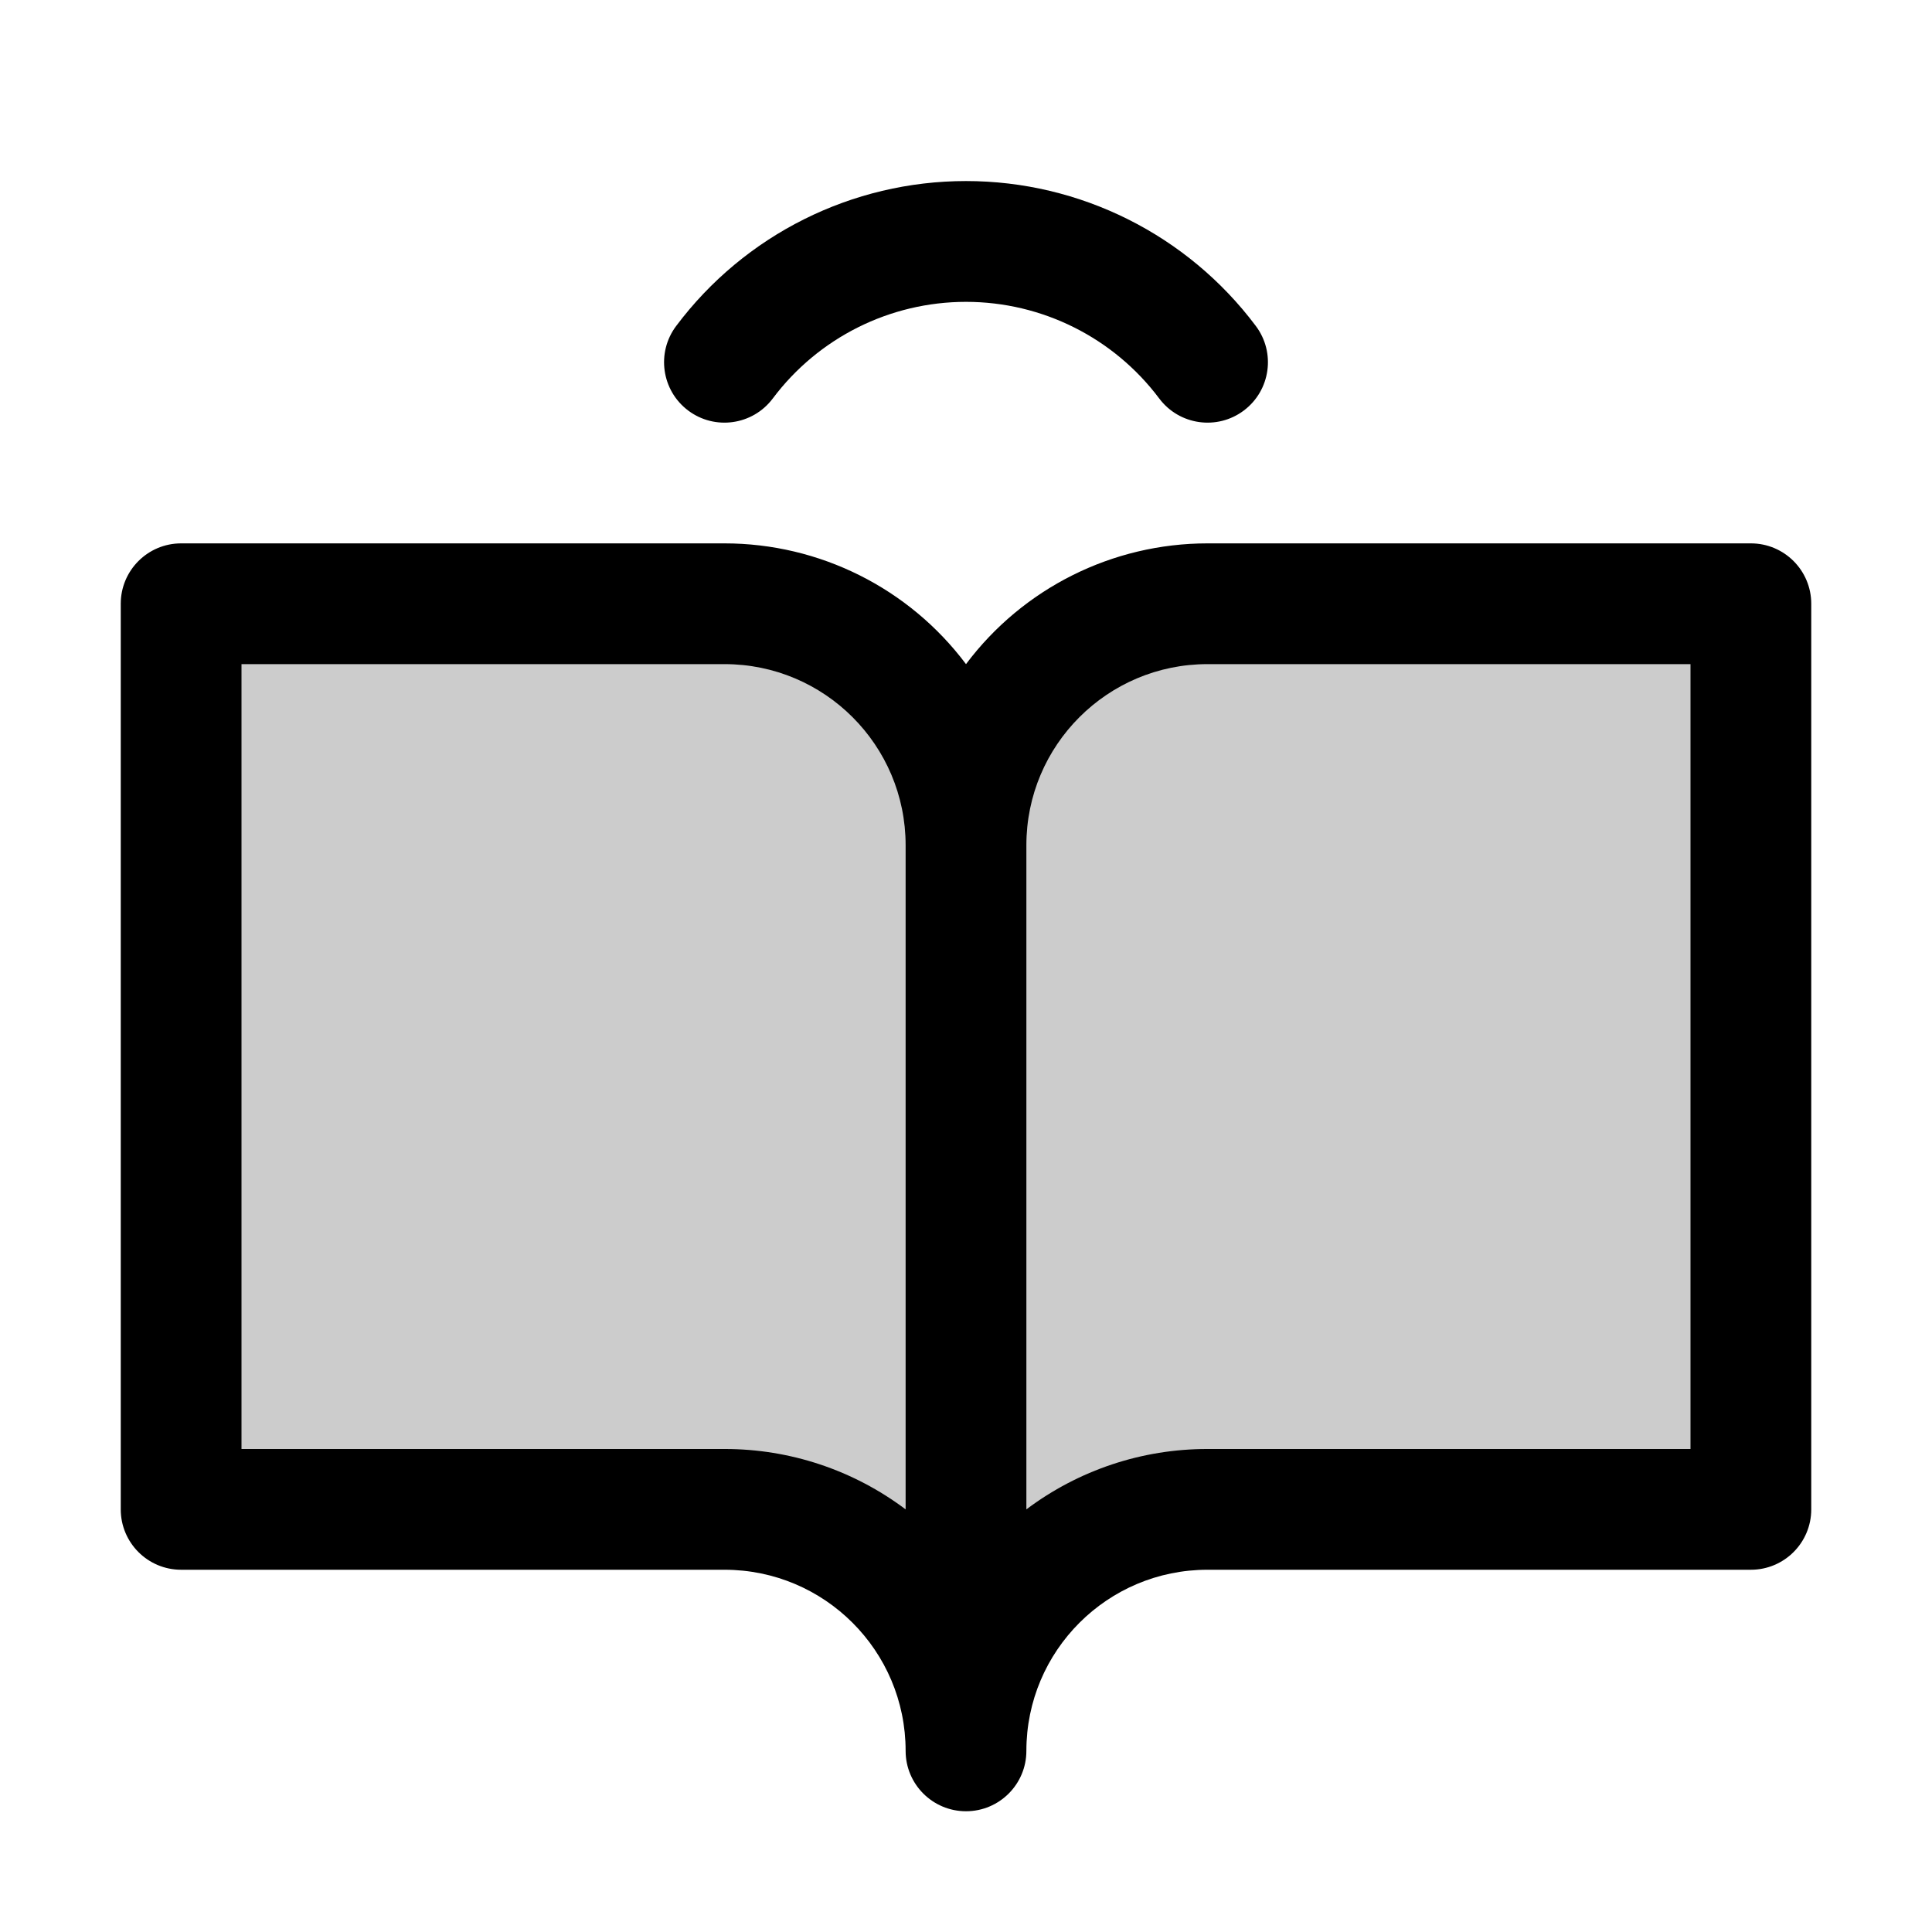
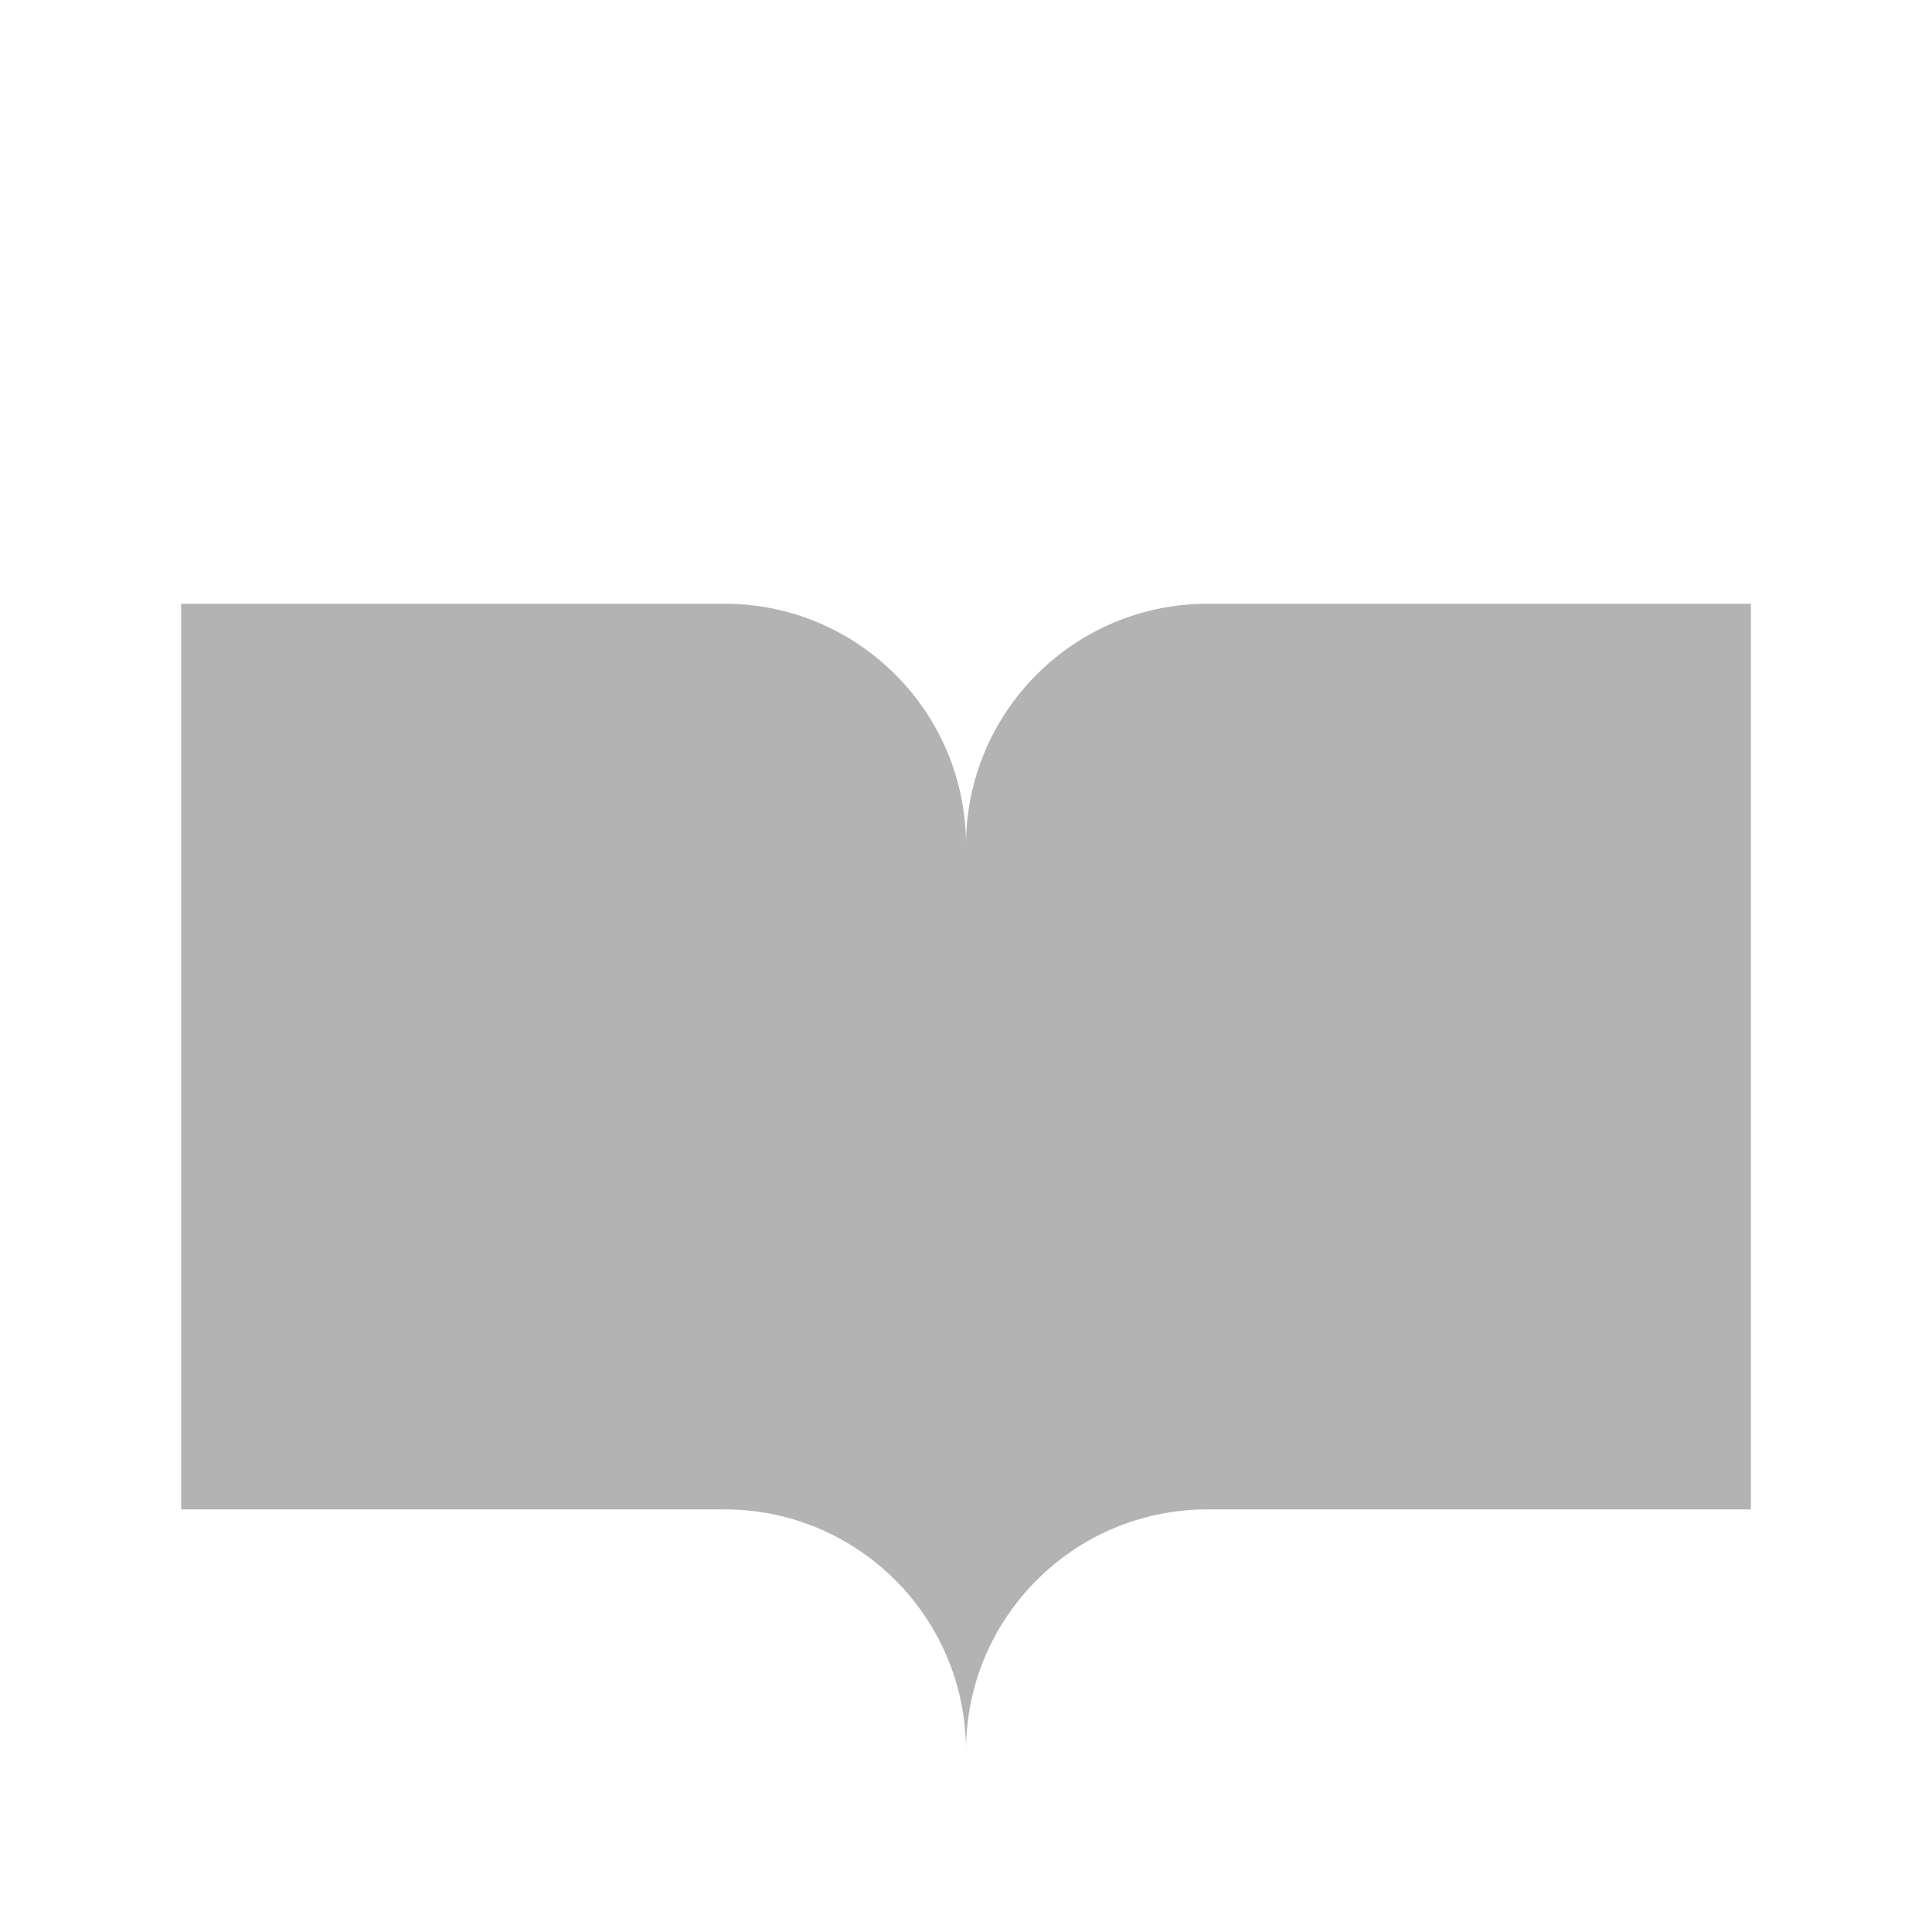
- <svg xmlns="http://www.w3.org/2000/svg" width="32" height="32" fill="#000000" viewBox="0 0 256 256">
-   <path d="M232,80V200H160a32,32,0,0,0-32,32,32,32,0,0,0-32-32H24V80H96a32,32,0,0,1,32,32,32,32,0,0,1,32-32Z" opacity="0.2" />
-   <path d="M232,72H160a40,40,0,0,0-32,16A40,40,0,0,0,96,72H24a8,8,0,0,0-8,8V200a8,8,0,0,0,8,8H96a24,24,0,0,1,24,24,8,8,0,0,0,16,0,24,24,0,0,1,24-24h72a8,8,0,0,0,8-8V80A8,8,0,0,0,232,72ZM96,192H32V88H96a24,24,0,0,1,24,24v88A39.81,39.81,0,0,0,96,192Zm128,0H160a39.81,39.81,0,0,0-24,8V112a24,24,0,0,1,24-24h64ZM89.6,43.19a48,48,0,0,1,76.8,0,8,8,0,0,1-12.79,9.62,32,32,0,0,0-51.22,0A8,8,0,1,1,89.6,43.19Z" />
+ <svg xmlns="http://www.w3.org/2000/svg" viewBox="0 0 256 256" style="">
+   <path width="256" height="256" fill="none" d="M0 0 L256 0 L256 256 L0 256 Z" class="lQVXonJl_0" />
+   <path d="M160,80a32,32,0,0,0-32,32A32,32,0,0,0,96,80H24V200H96a32,32,0,0,1,32,32,32,32,0,0,1,32-32h72V80Z" opacity="0.3" class="lQVXonJl_1" />
+   <path d="M128,112a32,32,0,0,1,32-32h72V200H160a32,32,0,0,0-32,32" fill="none" stroke="currentColor" stroke-linecap="round" stroke-linejoin="round" stroke-width="16" class="lQVXonJl_2" />
+   <path d="M24,200H96a32,32,0,0,1,32,32V112A32,32,0,0,0,96,80H24Z" fill="none" stroke="currentColor" stroke-linecap="round" stroke-linejoin="round" stroke-width="16" class="lQVXonJl_3" />
+   <path d="M96,48a40,40,0,0,1,64,0" fill="none" stroke="currentColor" stroke-linecap="round" stroke-linejoin="round" stroke-width="16" class="lQVXonJl_4" />
+   <style data-made-with="vivus-instant">.lQVXonJl_0{stroke-dasharray:1024 1026;stroke-dashoffset:1025;animation:lQVXonJl_draw_0 7200ms linear 0ms infinite,lQVXonJl_fade 7200ms linear 0ms infinite;}.lQVXonJl_1{stroke-dasharray:730 732;stroke-dashoffset:731;animation:lQVXonJl_draw_1 7200ms linear 0ms infinite,lQVXonJl_fade 7200ms linear 0ms infinite;}.lQVXonJl_2{stroke-dasharray:365 367;stroke-dashoffset:366;animation:lQVXonJl_draw_2 7200ms linear 0ms infinite,lQVXonJl_fade 7200ms linear 0ms infinite;}.lQVXonJl_3{stroke-dasharray:485 487;stroke-dashoffset:486;animation:lQVXonJl_draw_3 7200ms linear 0ms infinite,lQVXonJl_fade 7200ms linear 0ms infinite;}.lQVXonJl_4{stroke-dasharray:75 77;stroke-dashoffset:76;animation:lQVXonJl_draw_4 7200ms linear 0ms infinite,lQVXonJl_fade 7200ms linear 0ms infinite;}@keyframes lQVXonJl_draw{100%{stroke-dashoffset:0;}}@keyframes lQVXonJl_fade{0%{stroke-opacity:1;}94.444%{stroke-opacity:1;}100%{stroke-opacity:0;}}@keyframes lQVXonJl_draw_0{11.111%{stroke-dashoffset: 1025}52.5%{ stroke-dashoffset: 0;}100%{ stroke-dashoffset: 0;}}@keyframes lQVXonJl_draw_1{11.181%{stroke-dashoffset: 731}52.569%{ stroke-dashoffset: 0;}100%{ stroke-dashoffset: 0;}}@keyframes lQVXonJl_draw_2{11.25%{stroke-dashoffset: 366}52.639%{ stroke-dashoffset: 0;}100%{ stroke-dashoffset: 0;}}@keyframes lQVXonJl_draw_3{11.319%{stroke-dashoffset: 486}52.708%{ stroke-dashoffset: 0;}100%{ stroke-dashoffset: 0;}}@keyframes lQVXonJl_draw_4{11.389%{stroke-dashoffset: 76}52.778%{ stroke-dashoffset: 0;}100%{ stroke-dashoffset: 0;}}</style>
</svg>
